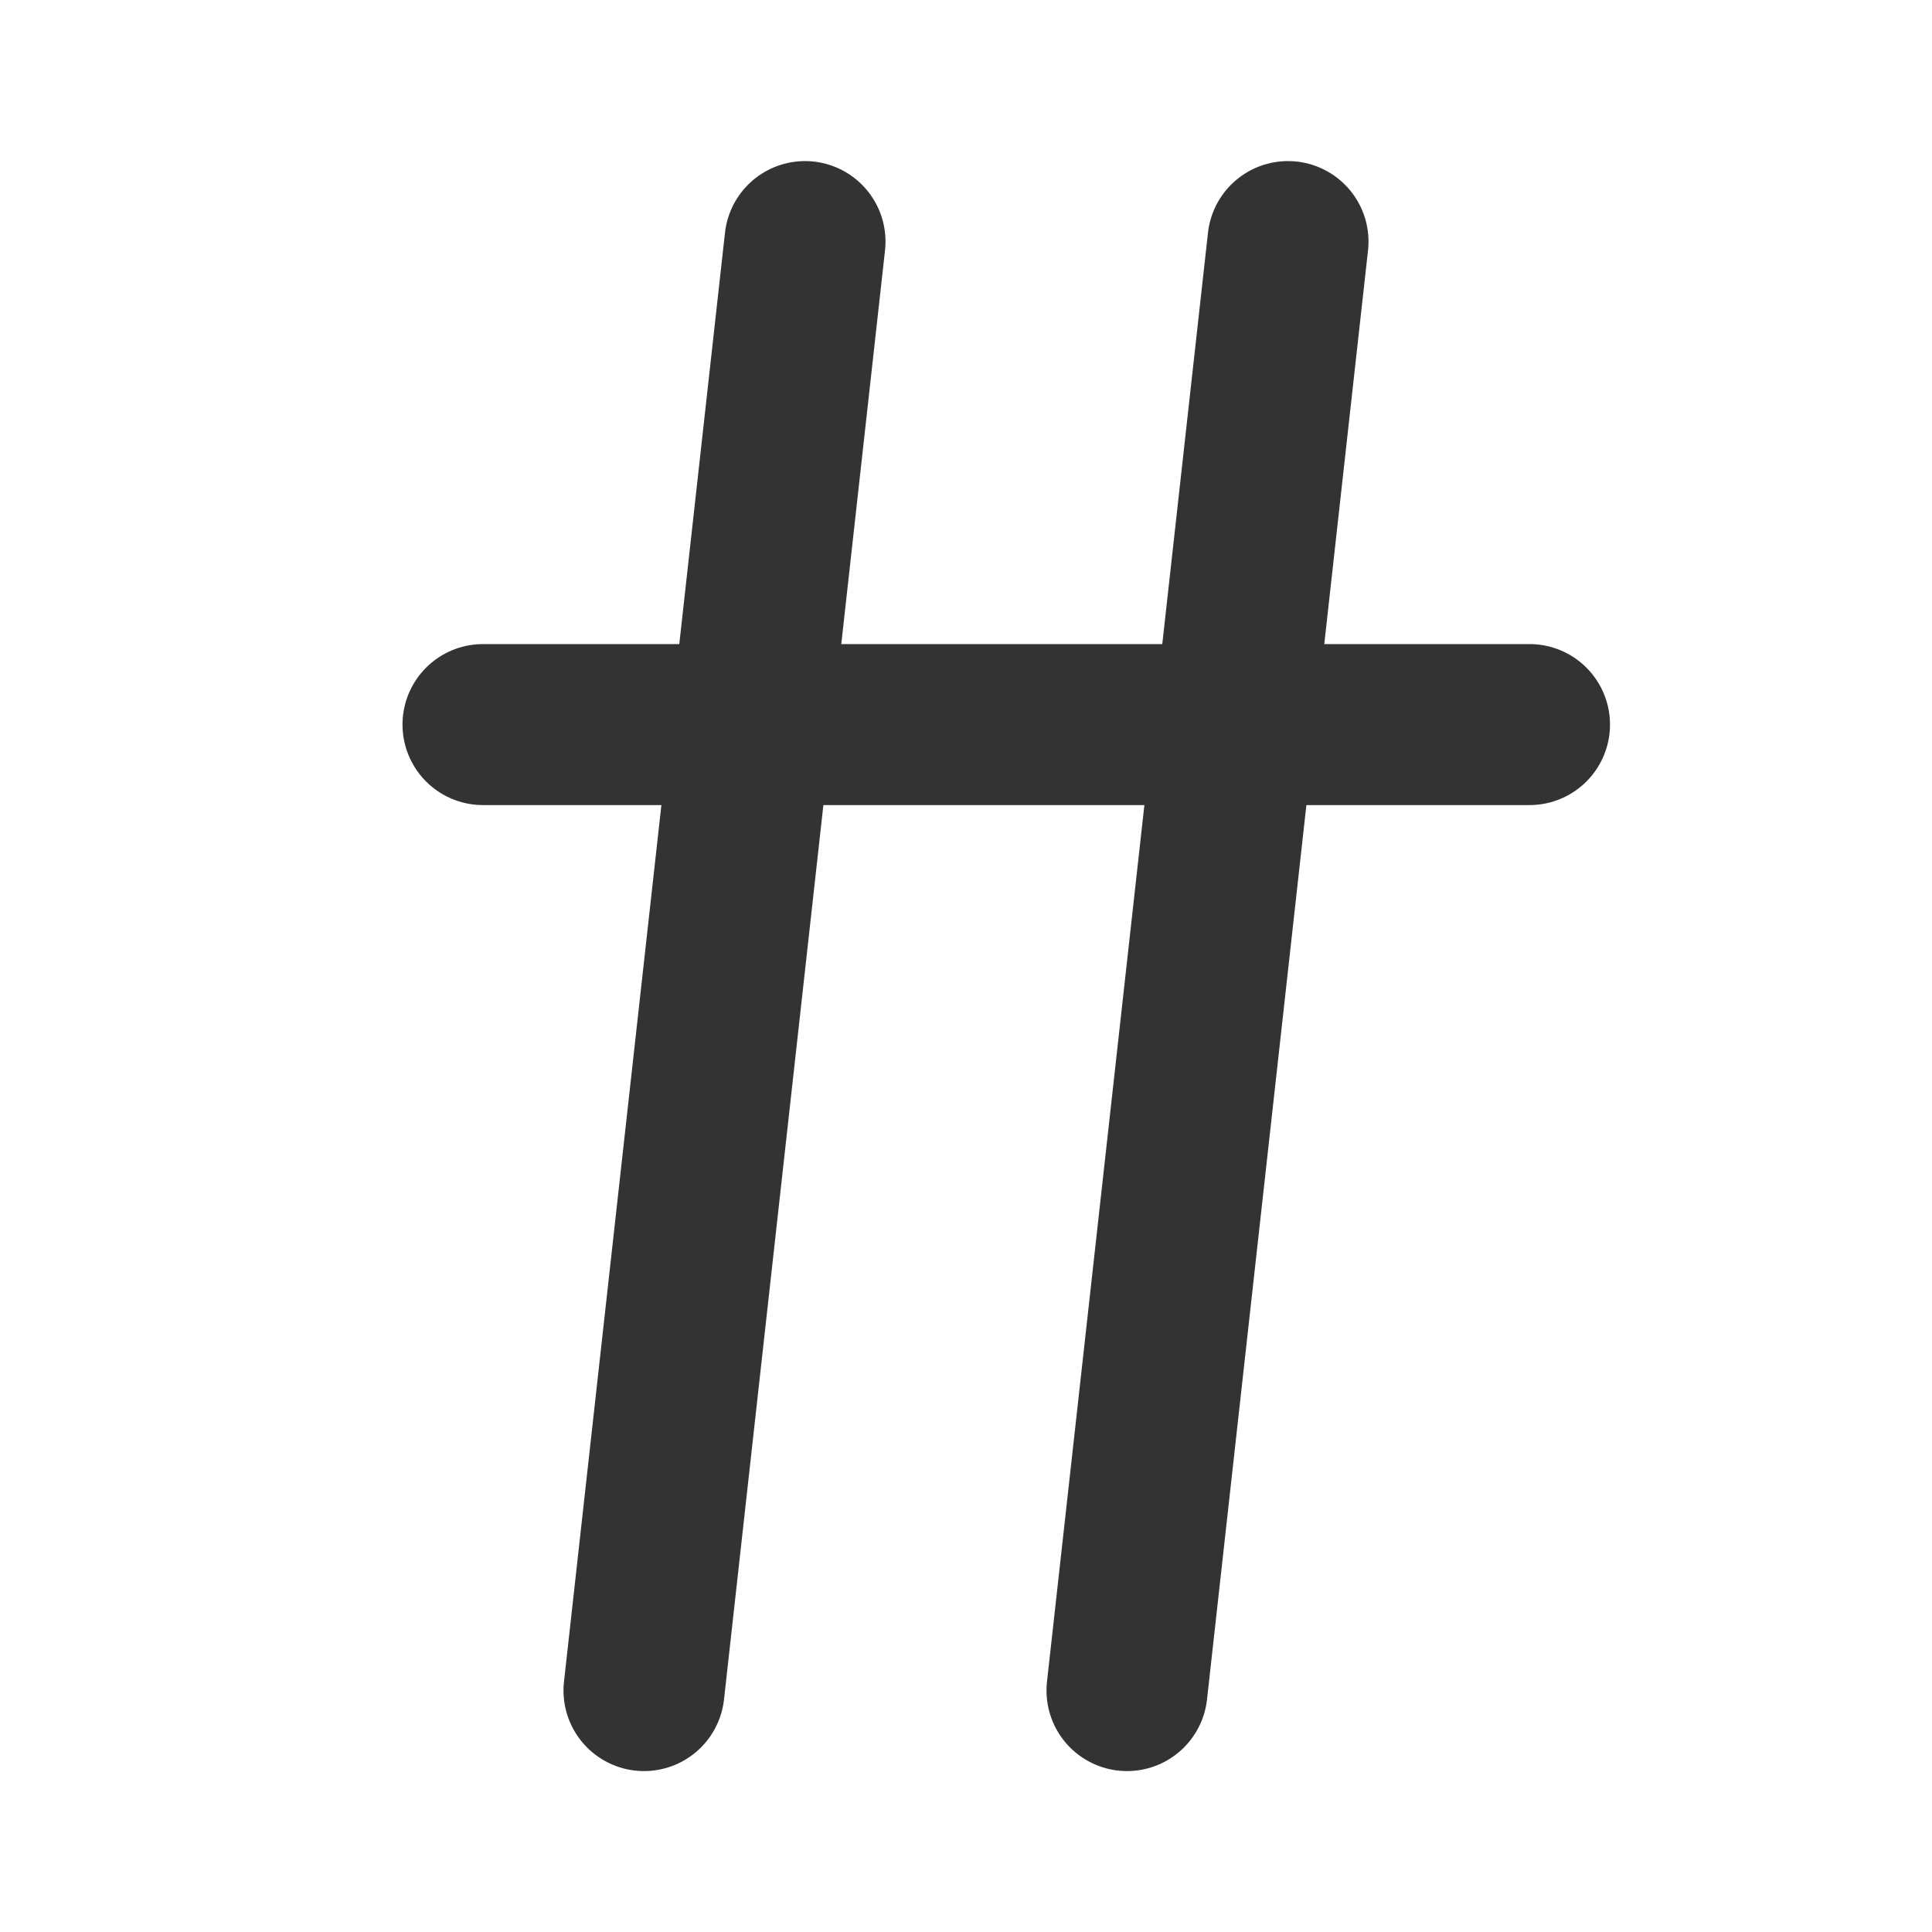
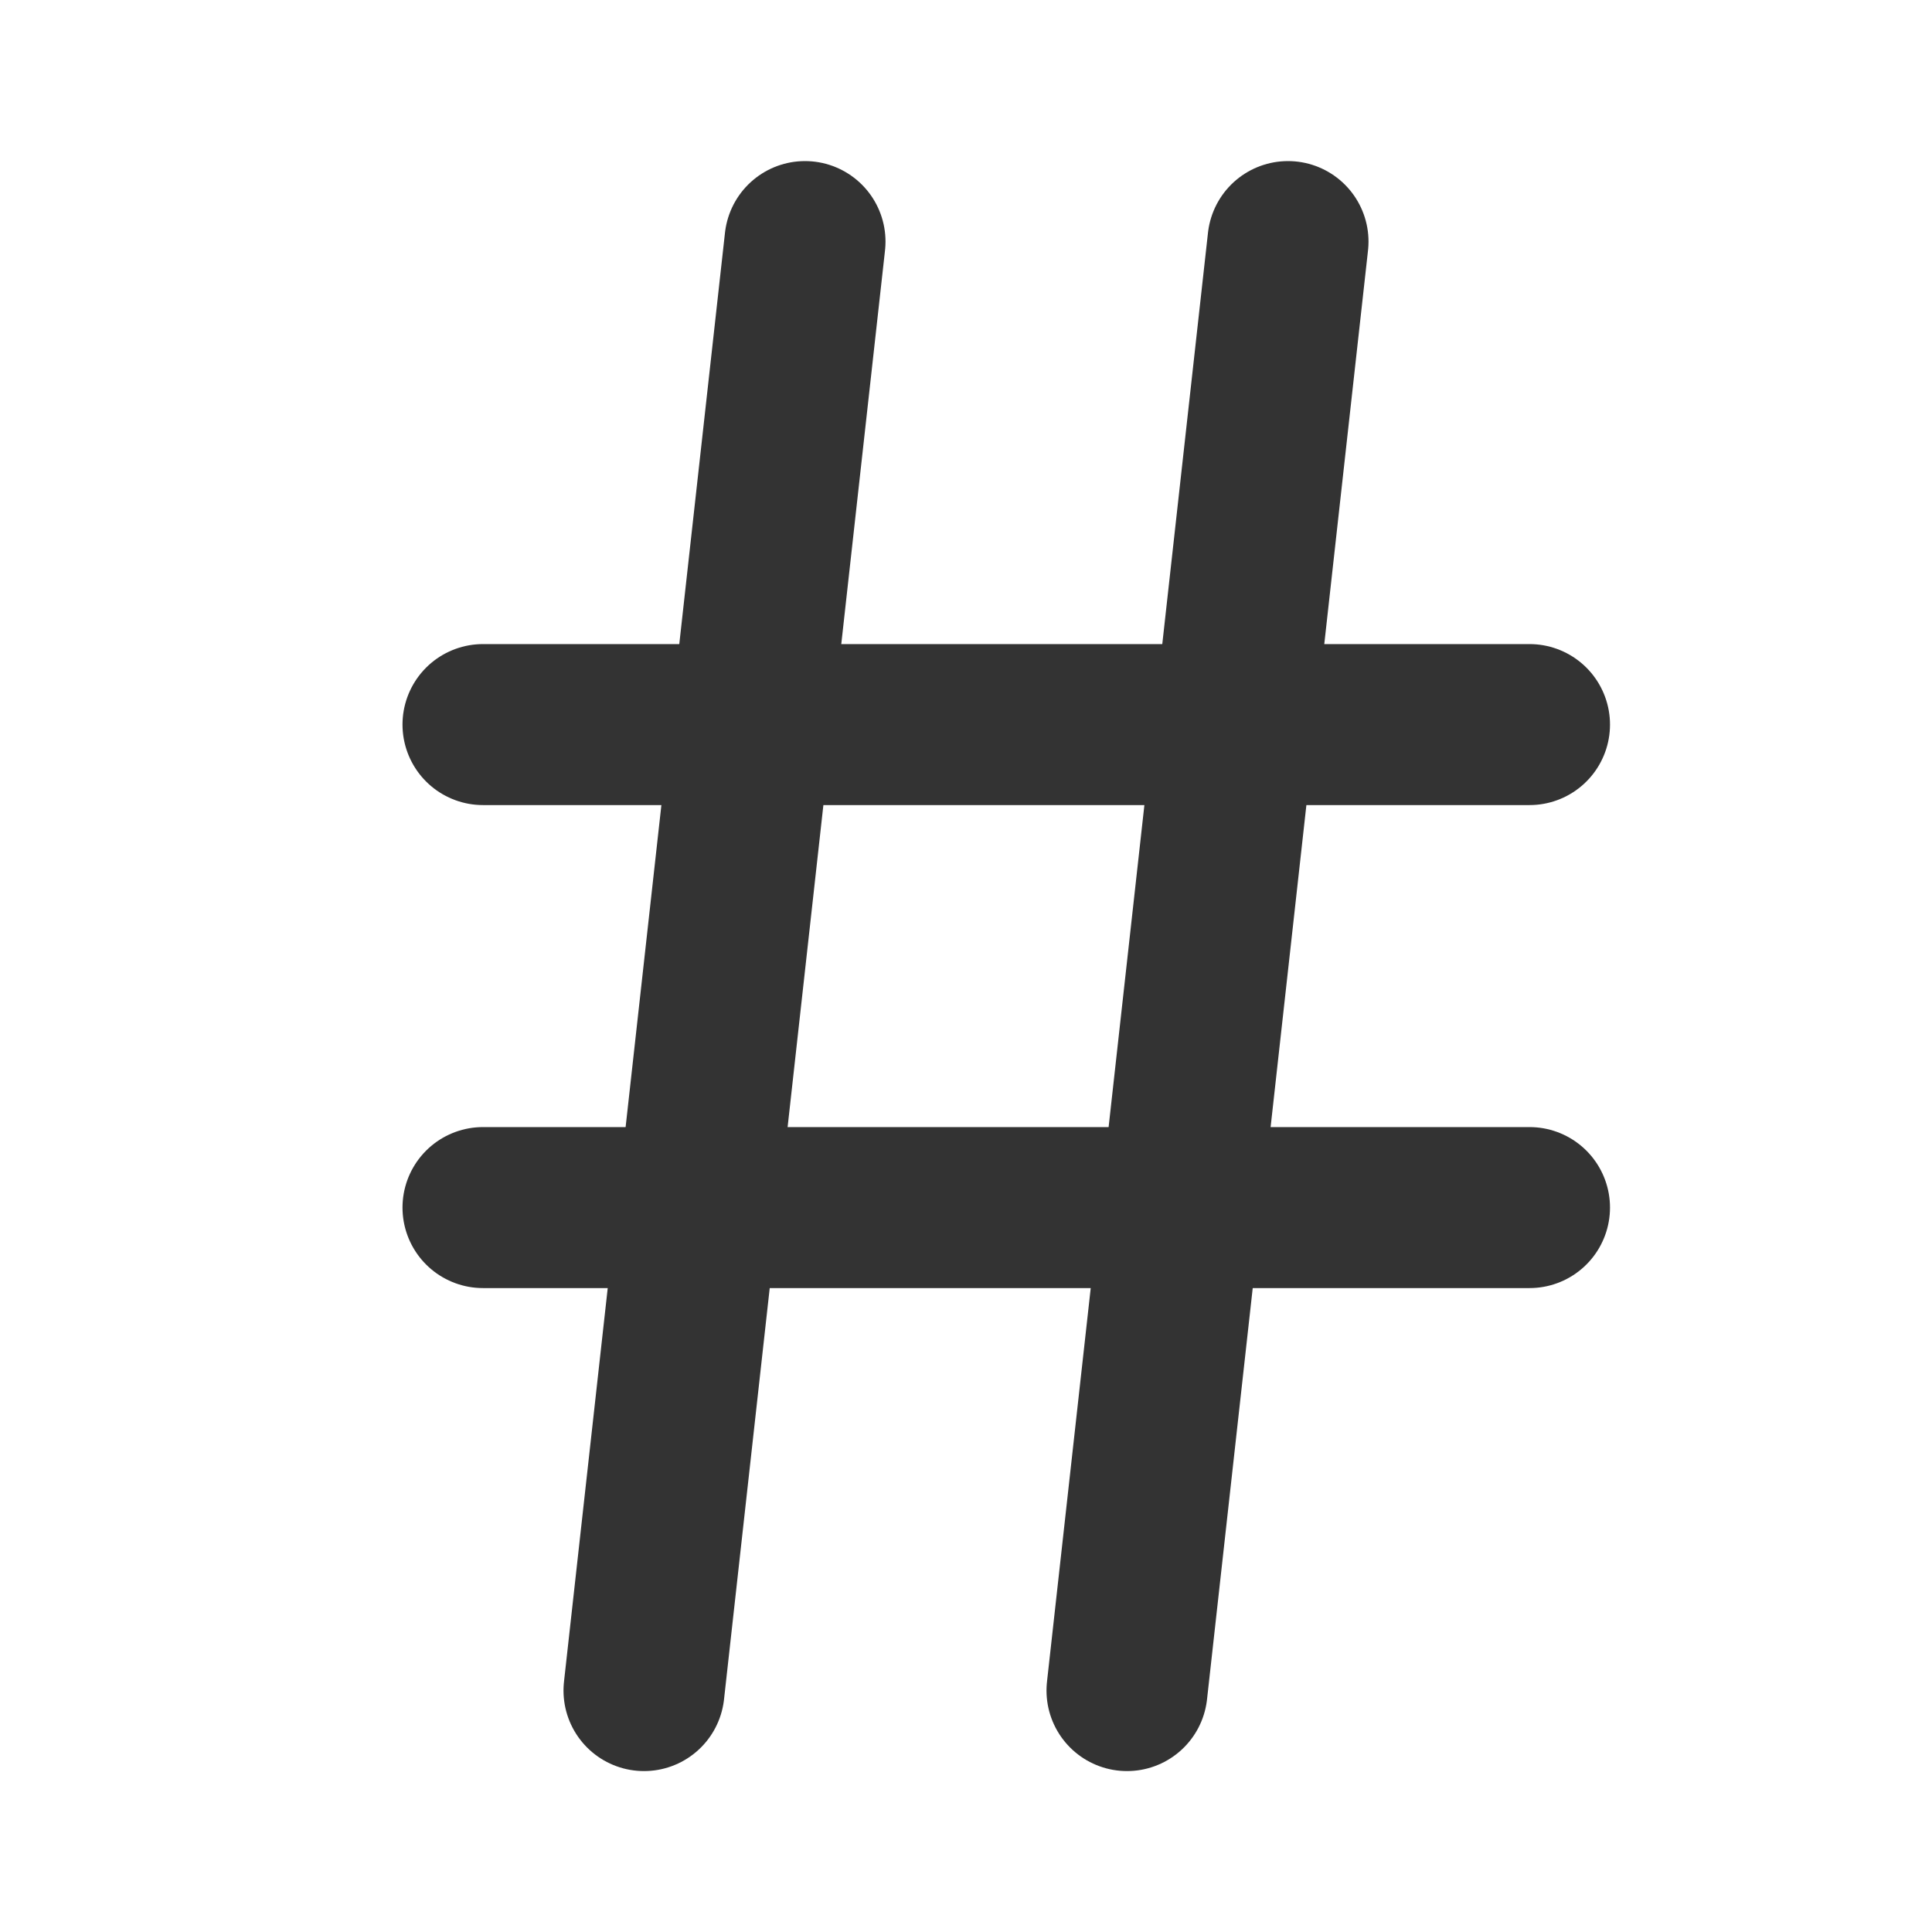
<svg xmlns="http://www.w3.org/2000/svg" width="24px" height="24px" version="1.1" xml:space="preserve" style="fill-rule:evenodd;clip-rule:evenodd;stroke-linecap:round;stroke-linejoin:round;stroke-miterlimit:100;">
  <g transform="matrix(1,0,0,1,-578,-1455)">
    <g id="social.regular.hashtag" transform="matrix(1,0,0,1,-990,685)">
      <rect x="1568" y="770" width="24" height="24" style="fill:none;" />
      <g transform="matrix(1,0,0,1,987.846,-685.119)">
        <path d="M590.154,1458.12L588.154,1476.12" style="fill:none;stroke:rgb(51,51,51);stroke-width:2px;" />
      </g>
      <g transform="matrix(1,0,0,1,991.846,-685.119)">
        <path d="M592.154,1458.12L590.154,1476.12" style="fill:none;stroke:rgb(51,51,51);stroke-width:2px;" />
      </g>
      <g transform="matrix(1,0,0,1,988.346,-682.619)">
        <path d="M598.654,1461.62L585.654,1461.62" style="fill:none;stroke:rgb(51,51,51);stroke-width:2px;" />
      </g>
-       <g transform="matrix(1,0,0,1e-20,988.846,783)">
-         <path d="M585.154,-2.14748e+06L598.154,-2.14748e+06" style="fill:none;stroke:rgb(51,51,51);stroke-width:2.83px;" />
+       <g transform="matrix(1,0,0,1,988.346,-676.619)">
+         <path d="M598.654,1461.62L585.654,1461.62" style="fill:none;stroke:rgb(51,51,51);stroke-width:2px;" />
      </g>
    </g>
  </g>
</svg>
